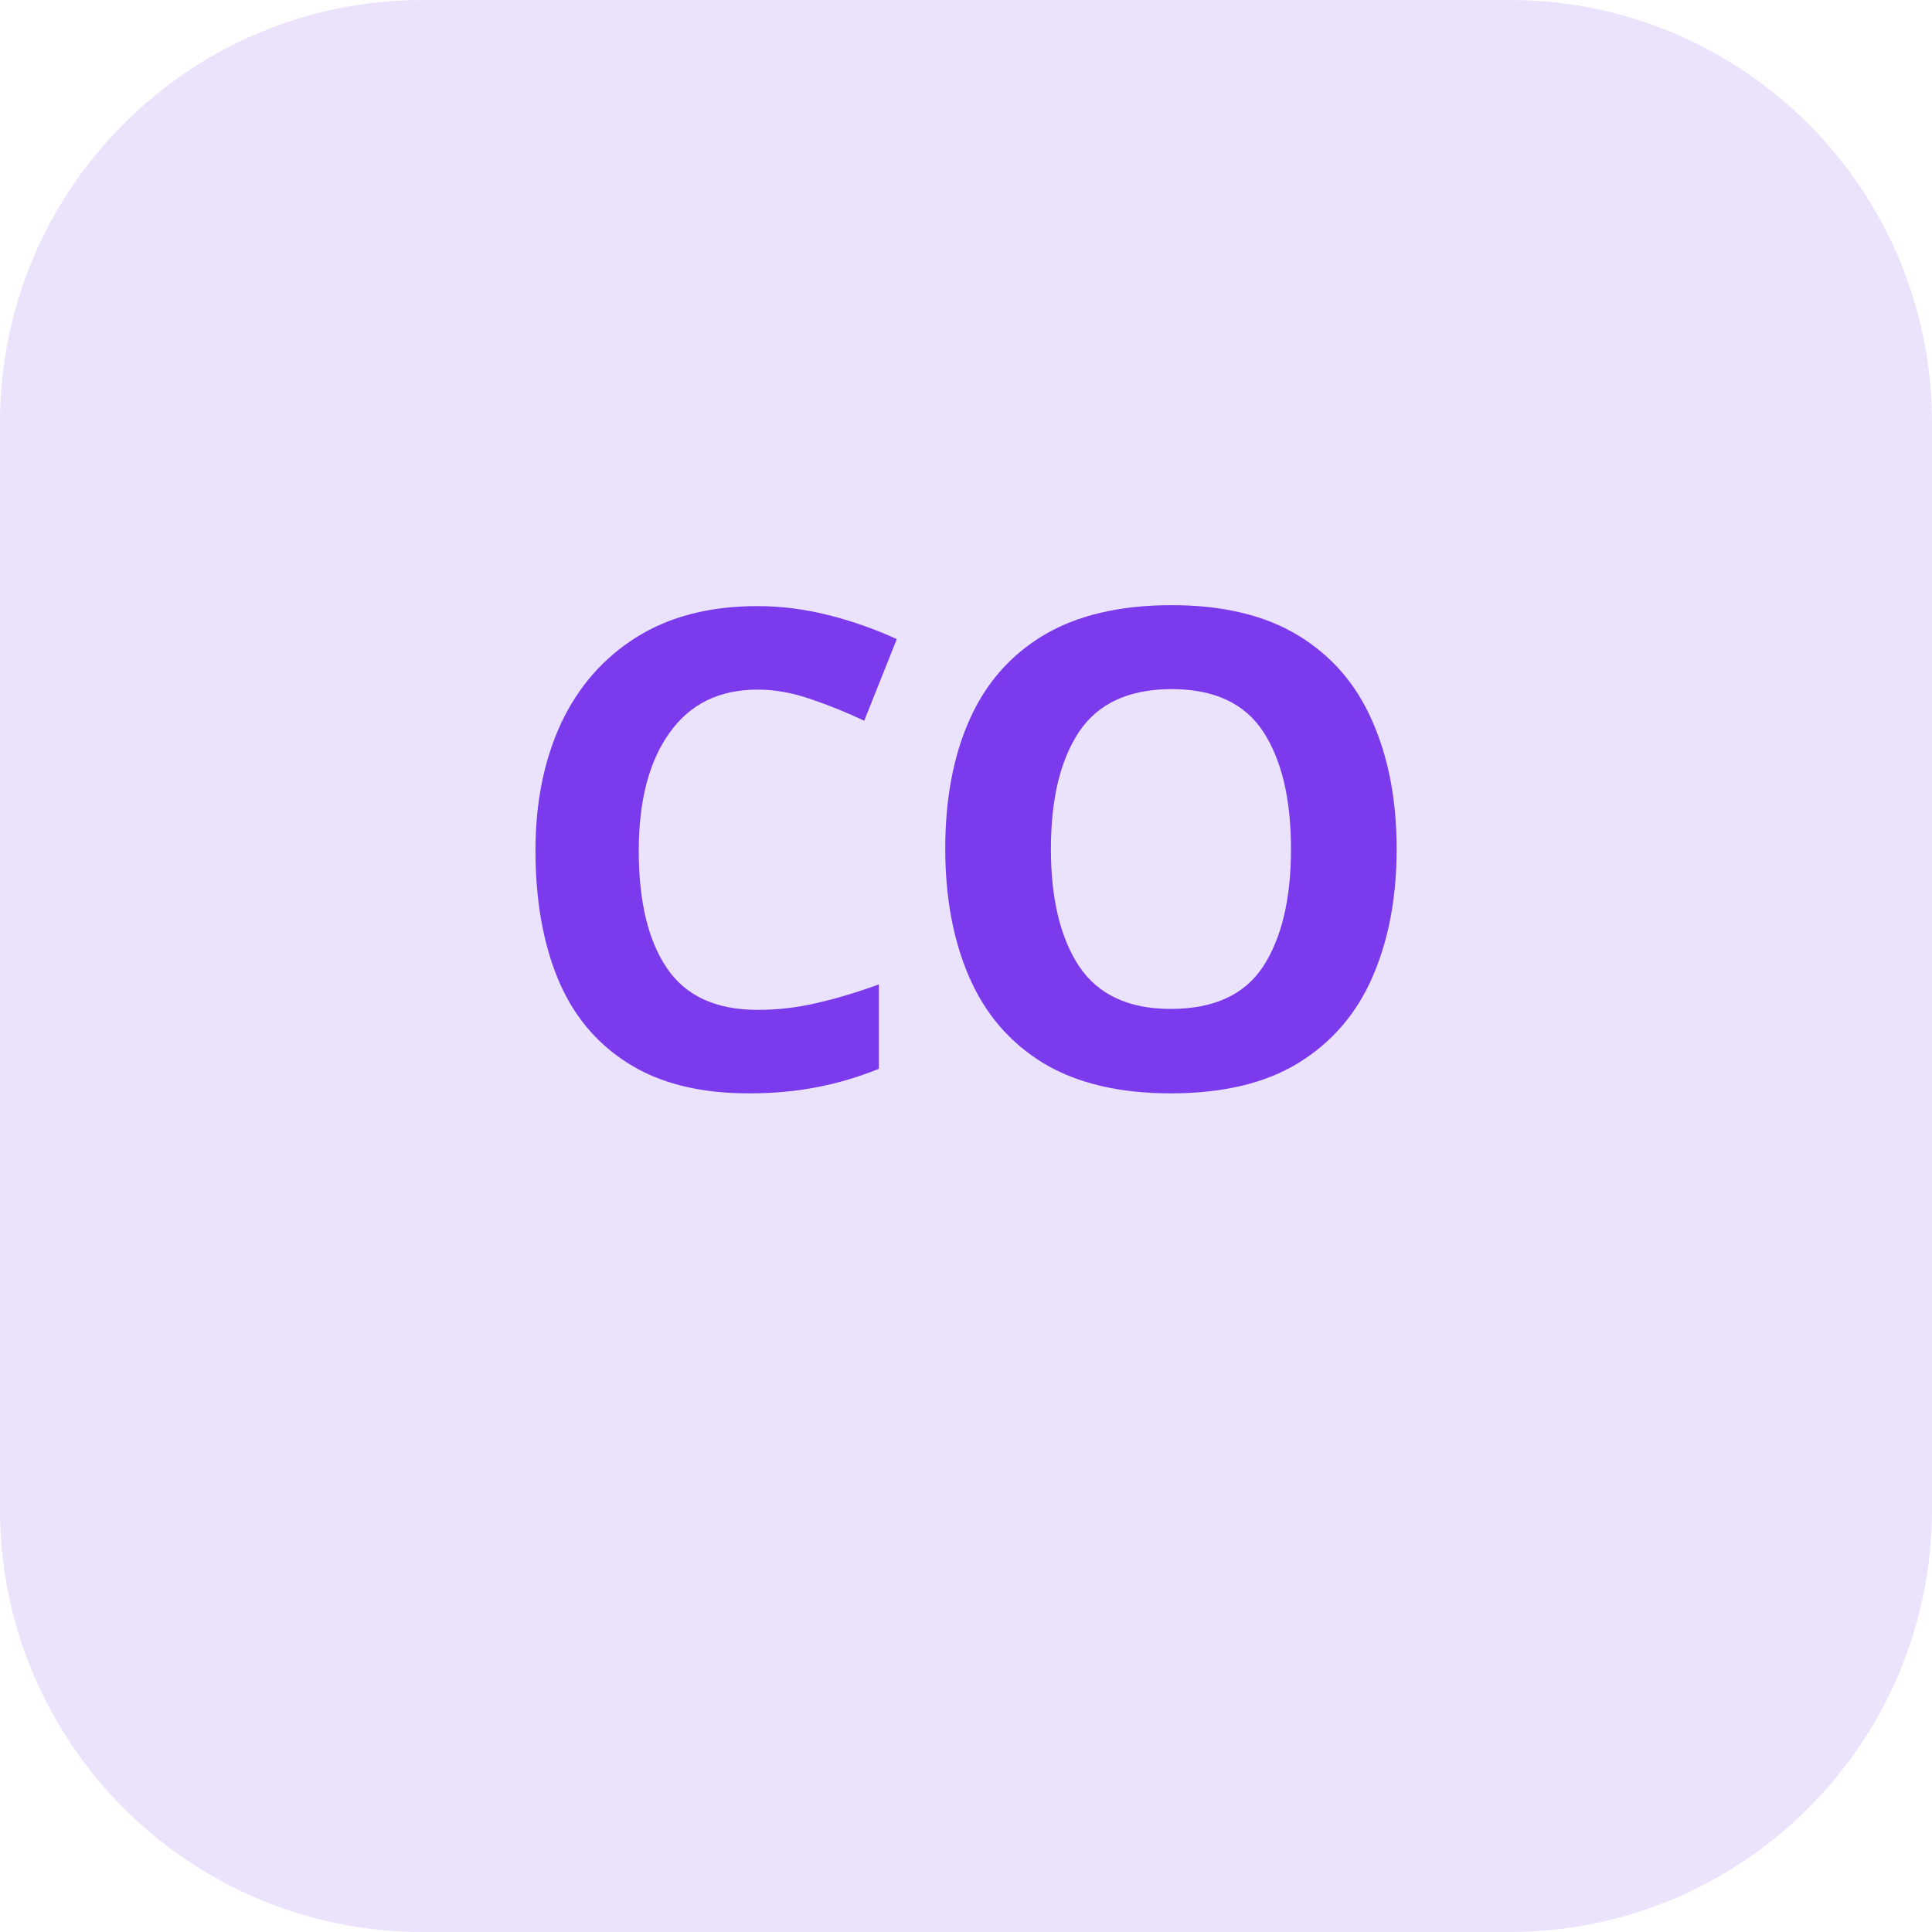
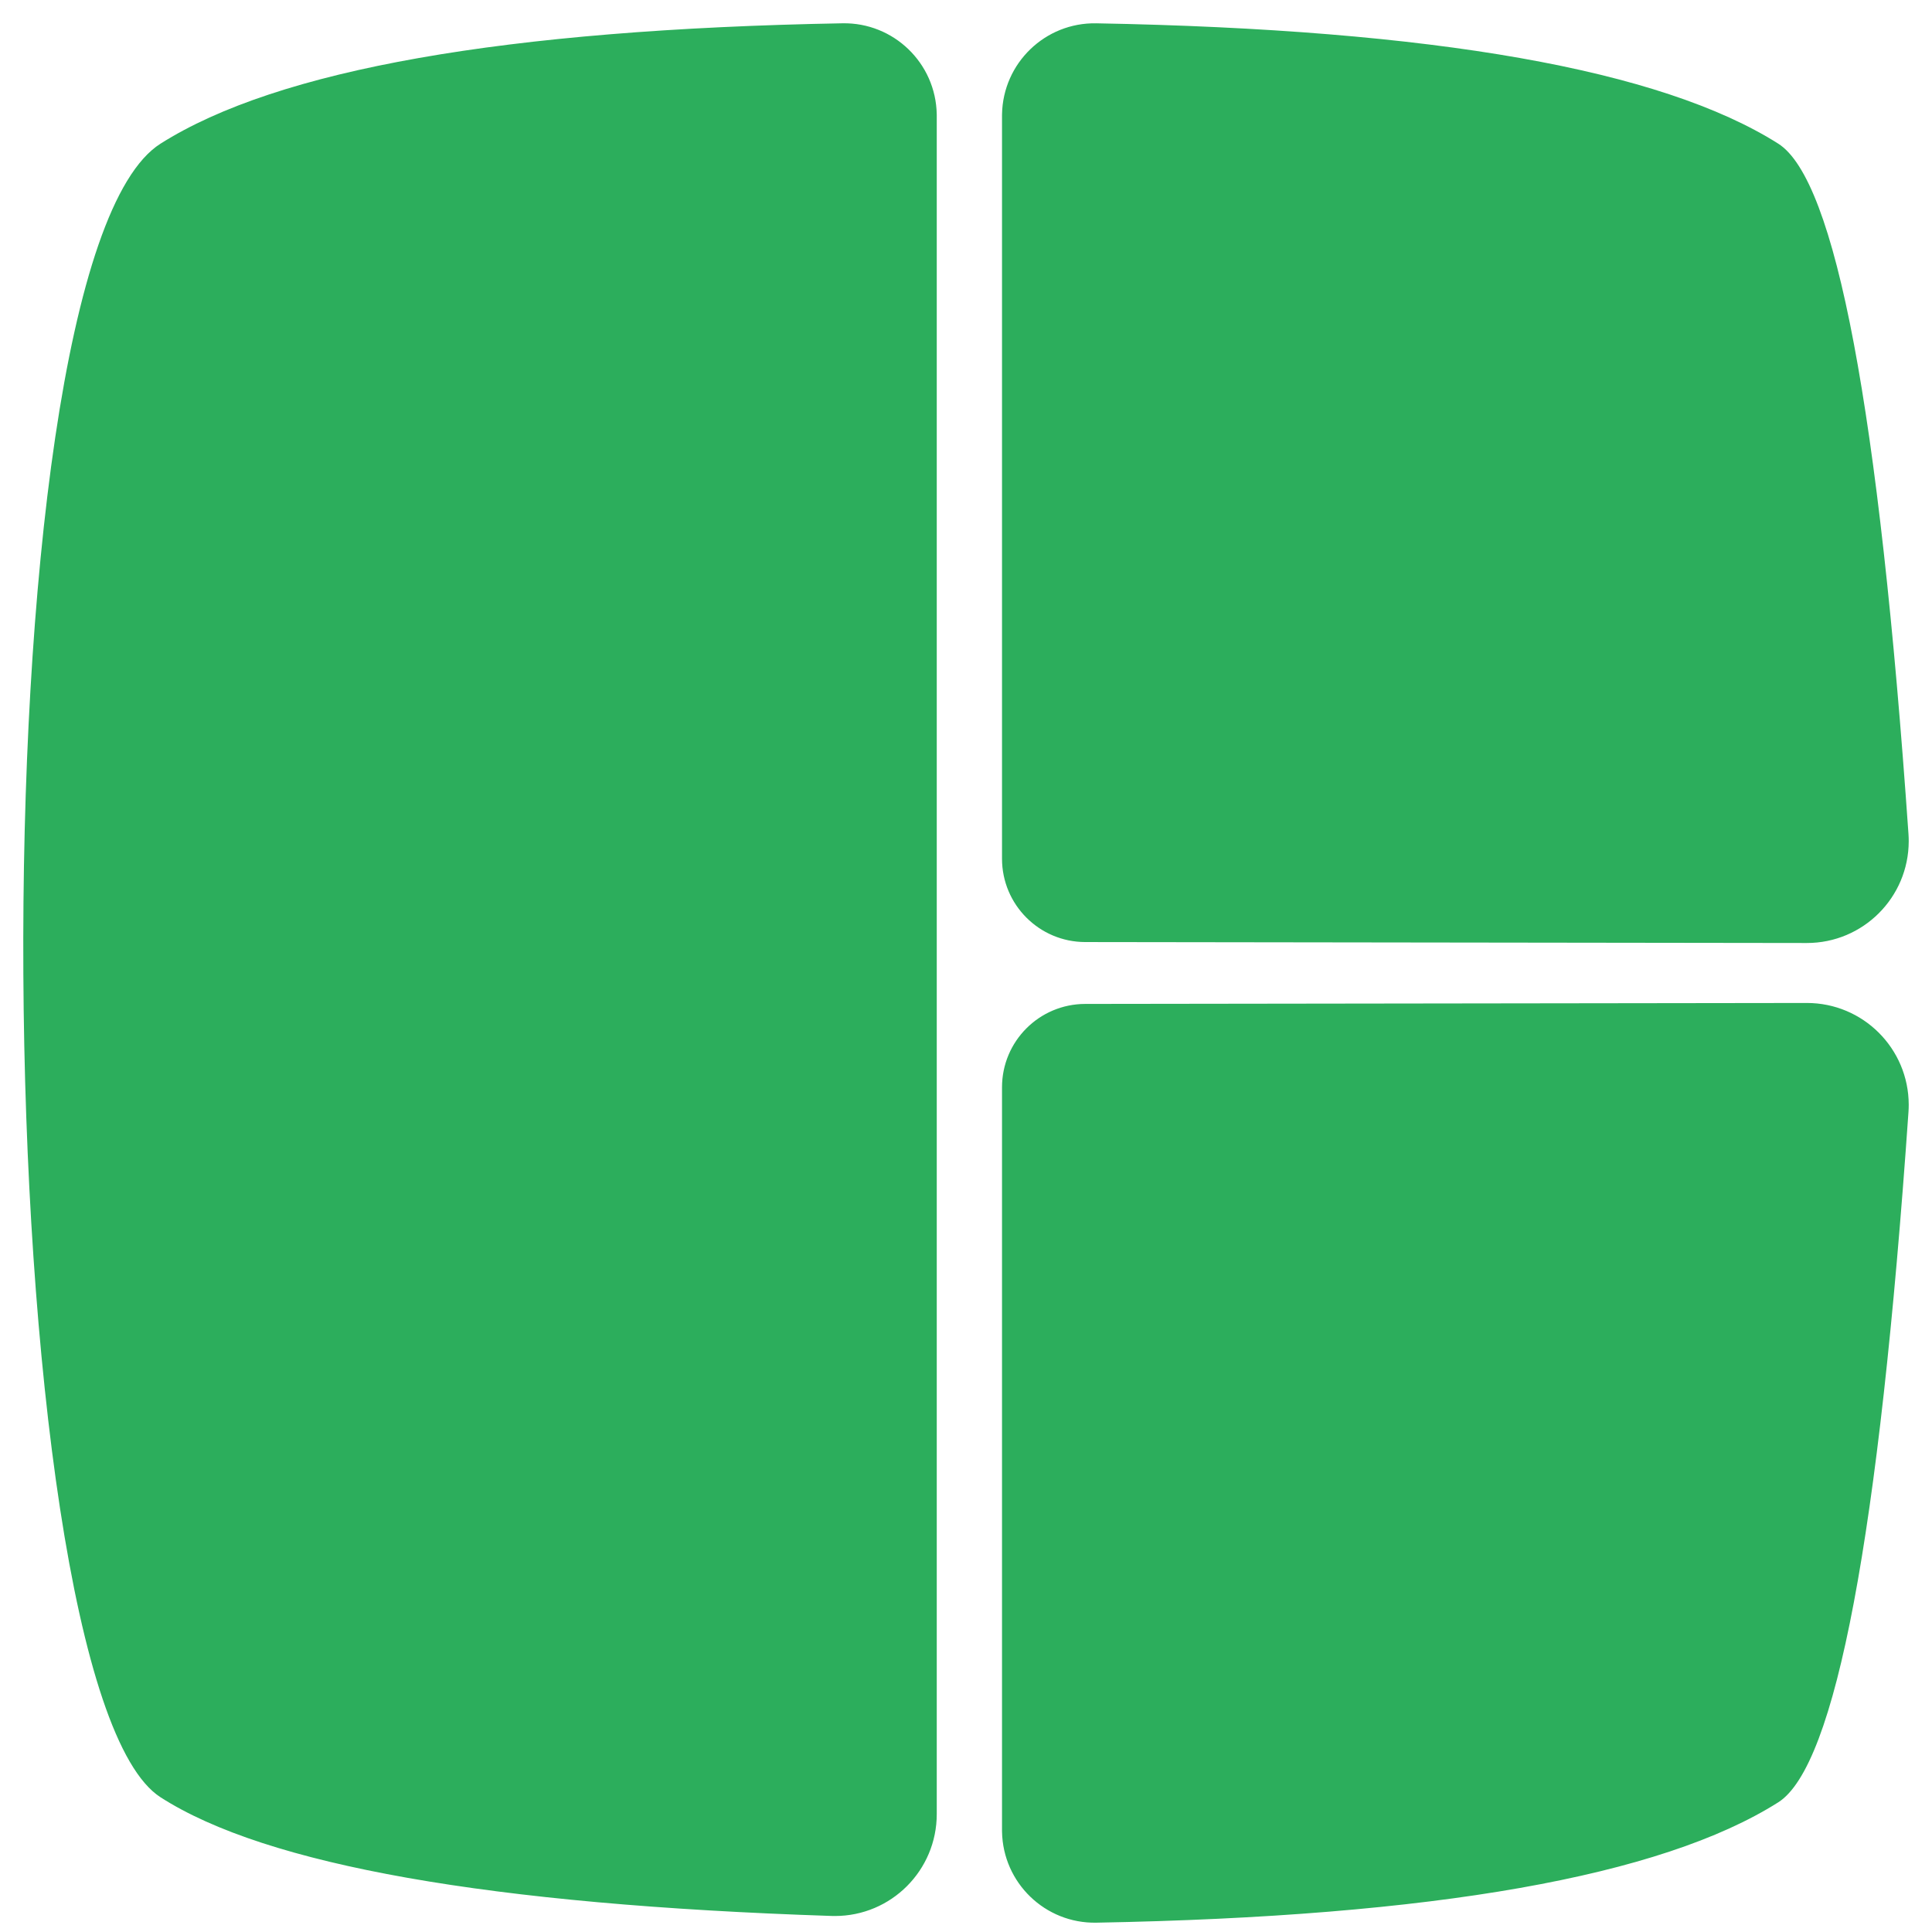
- <svg xmlns="http://www.w3.org/2000/svg" width="64" height="64" viewBox="0 0 64 64">
-   <rect width="64" height="64" rx="14" fill="#7c3aed" opacity="0.15" />
-   <text x="32" y="36" text-anchor="middle" font-family="system-ui,sans-serif" font-weight="700" font-size="22" fill="#7c3aed">CO</text>
+ <svg xmlns="http://www.w3.org/2000/svg" width="256" height="256" viewBox="-5 -5 415 415">
+   <path fill="#2CAE5C" d="M383.099,210.442 C395.18,210.427 404.984,220.214 405,232.304 C405,232.82 404.983,233.336 404.948,233.85 C398.624,324.918 389.296,374.351 376.965,382.15 C351.808,398.061 302.979,406.677 230.482,407.997 C219.502,408.196 210.44,399.45 210.24,388.461 C210.236,388.341 210.236,388.22 210.236,388.099 L210.236,228.557 C210.236,218.674 218.234,210.66 228.108,210.647 L383.099,210.442 Z M196.215,19.542 L196.218,19.723 L196.218,384.673 C196.218,396.763 186.426,406.563 174.346,406.563 C174.107,406.563 173.867,406.563 173.628,406.552 C100.247,404.139 52.201,395.644 29.49,381.065 C-7.957,357.027 -11.659,51.878 29.49,25.853 C54.648,9.941 103.476,1.326 175.974,0.003 C186.953,-0.193 196.015,8.553 196.215,19.542 Z M230.117,0.003 L230.482,0.007 C302.979,1.326 351.808,9.941 376.965,25.853 C389.296,33.651 398.624,83.084 404.948,174.152 C404.983,174.667 405,175.182 405,175.699 C404.984,187.788 395.18,197.576 383.099,197.56 L228.108,197.356 C218.234,197.342 210.236,189.328 210.236,179.445 L210.236,19.903 C210.236,19.783 210.236,19.662 210.24,19.542 C210.44,8.553 219.502,-0.193 230.482,0.007 L230.117,0.003 Z" />
</svg>
